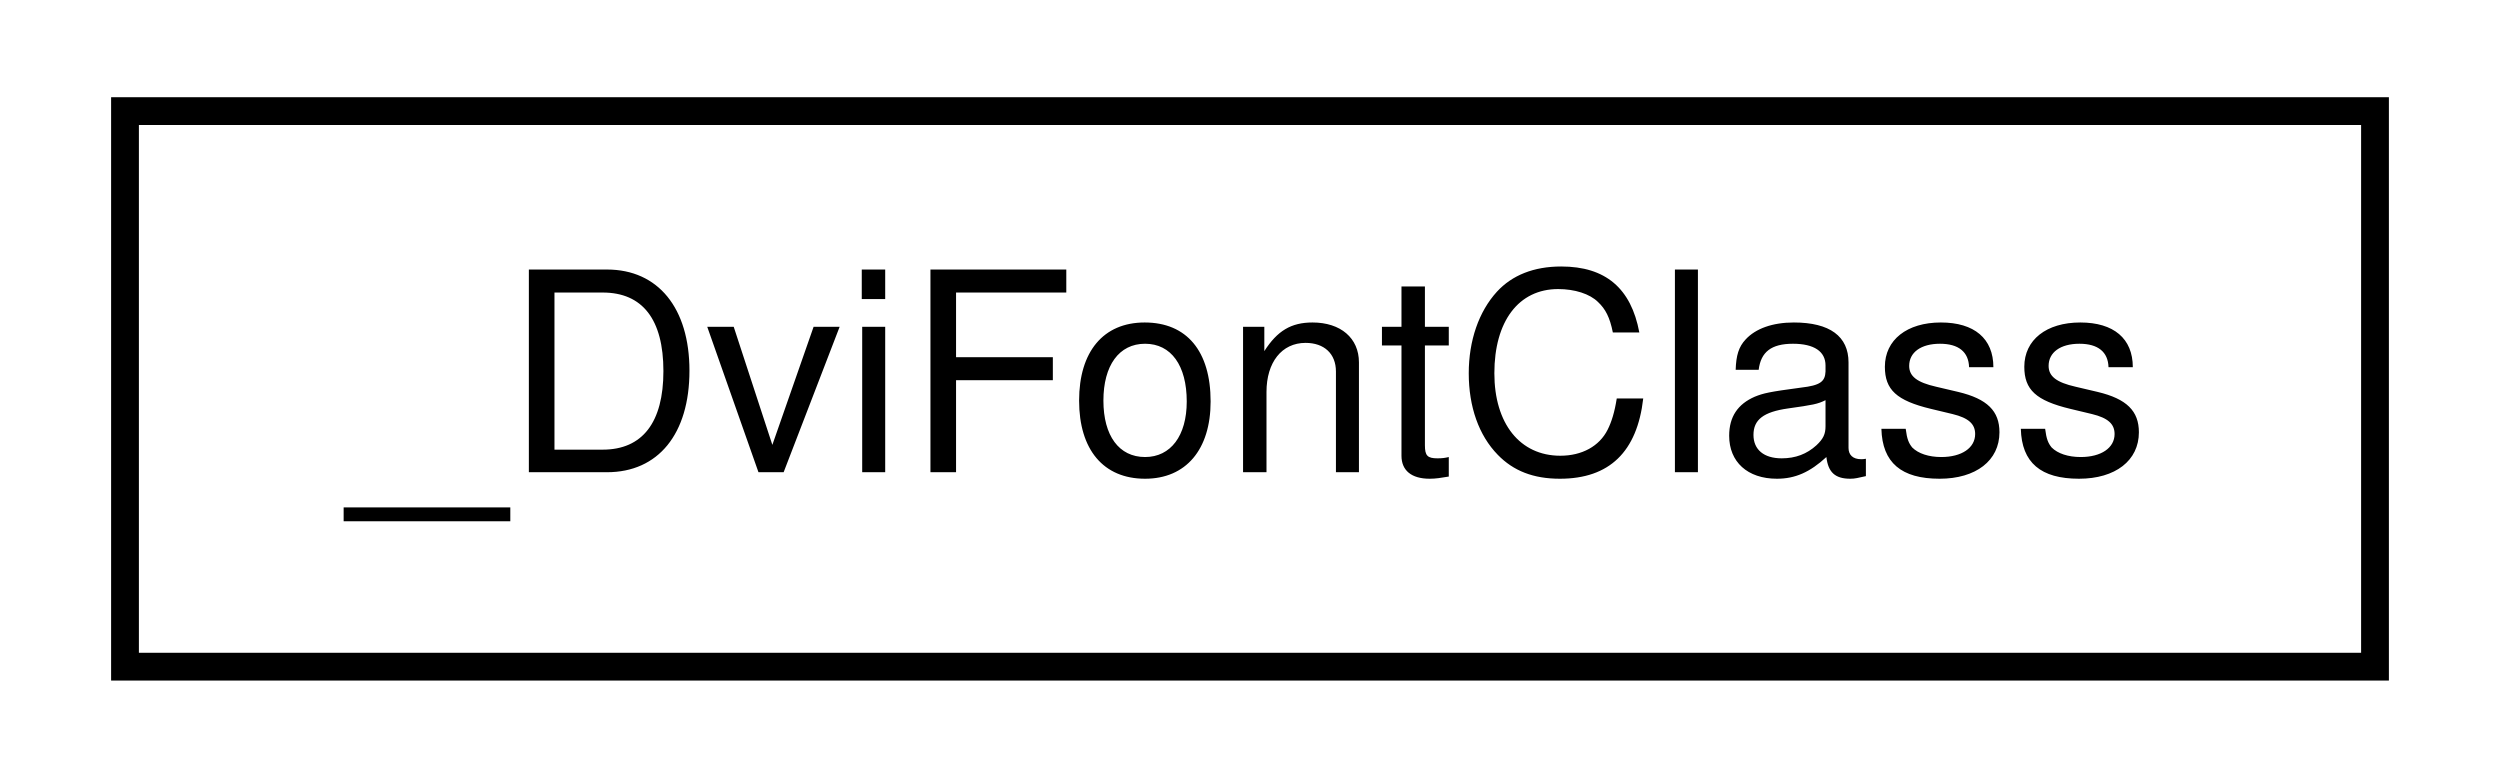
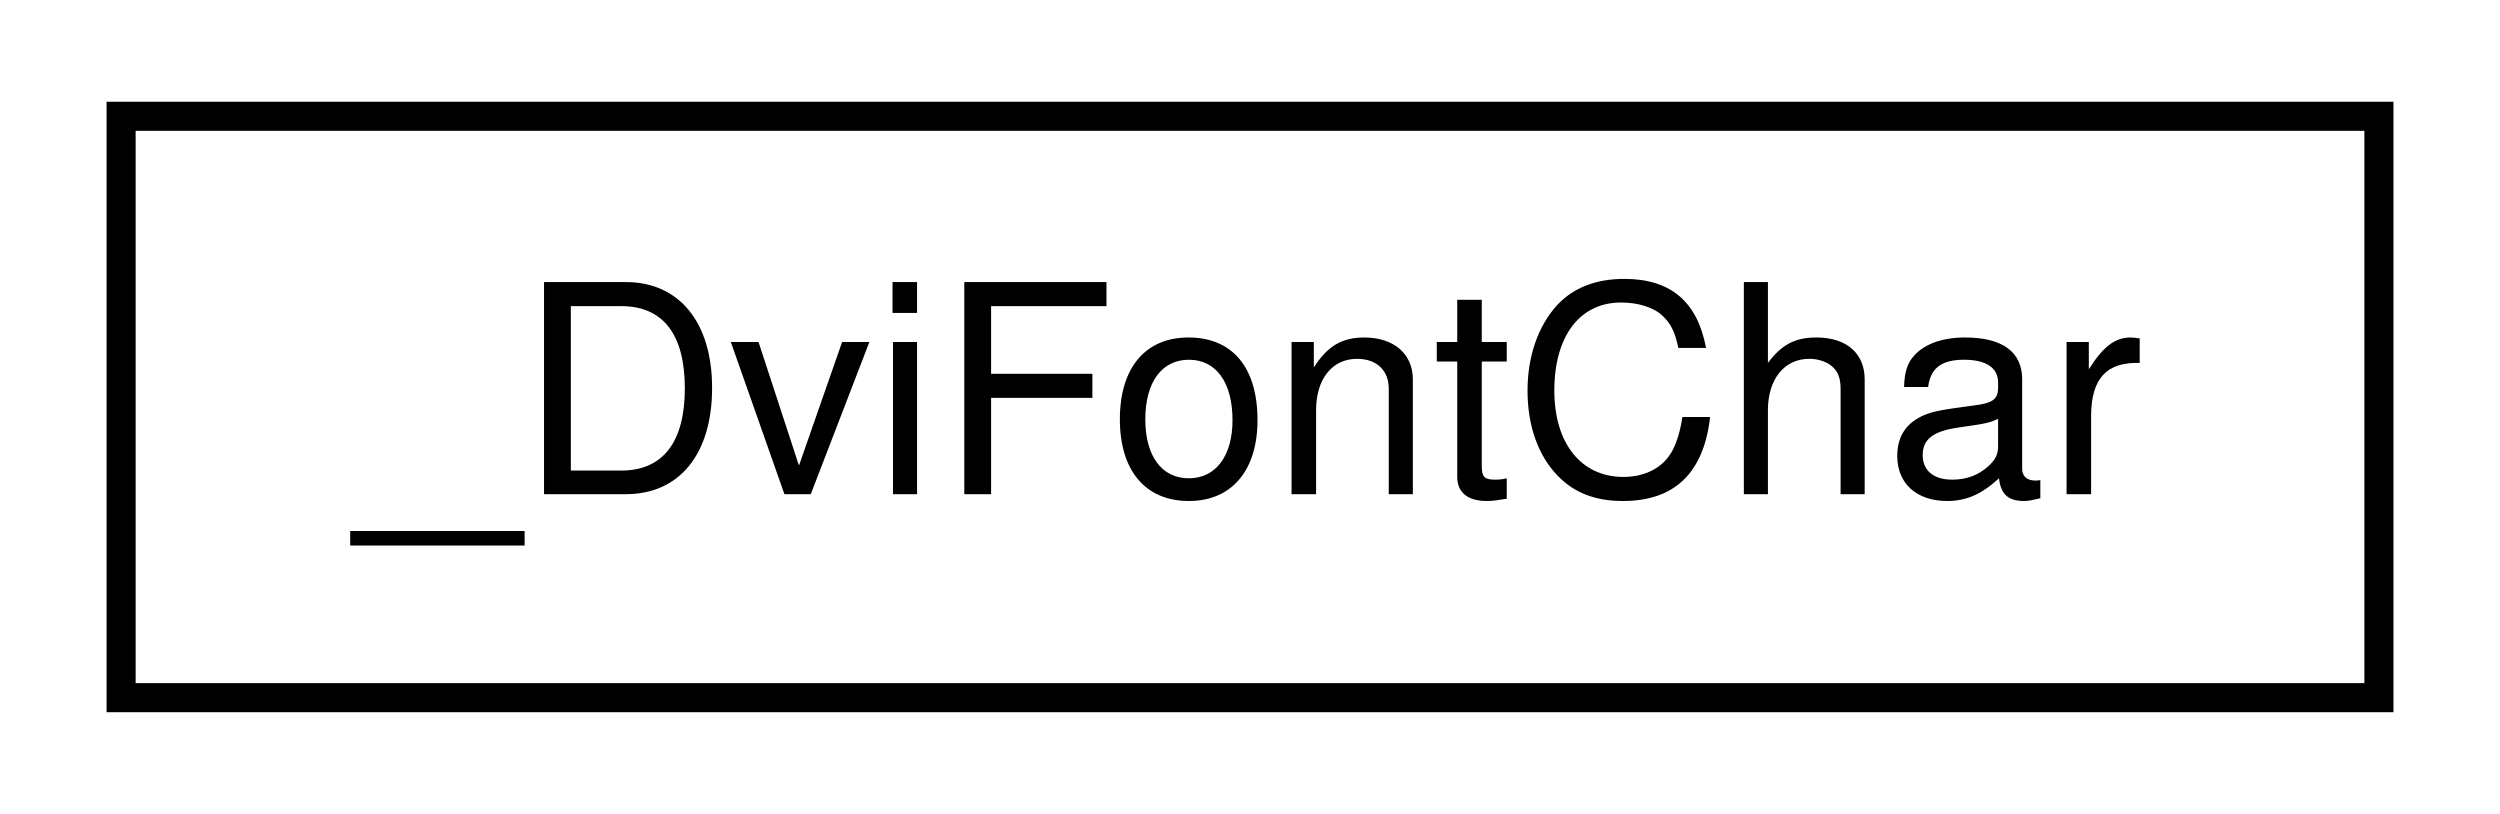
- <svg xmlns="http://www.w3.org/2000/svg" xmlns:xlink="http://www.w3.org/1999/xlink" width="90pt" height="28pt" viewBox="0.00 0.00 90.00 28.00">
+ <svg xmlns="http://www.w3.org/2000/svg" xmlns:xlink="http://www.w3.org/1999/xlink" width="86pt" height="28pt" viewBox="0.00 0.00 86.00 28.00">
  <g id="graph0" class="graph" transform="scale(1 1) rotate(0) translate(4 24)">
-     <polygon fill="white" stroke="white" points="-4,5 -4,-24 87,-24 87,5 -4,5" />
+     <polygon fill="white" stroke="white" points="-4,5 -4,-24 83,-24 83,5 -4,5" />
    <g id="node1" class="node">
      <g id="a_node1">
-         <a xlink:href="struct__DviFontClass.html" target="_top" xlink:title="_DviFontClass">
-           <polygon fill="white" stroke="black" points="0.5,-0 0.5,-20 81.5,-20 81.5,-0 0.5,-0" />
-           <text text-anchor="middle" x="41" y="-7" font-family="Helvetica,sans-Serif" font-size="10.00">_DviFontClass</text>
+         <a xlink:href="struct__DviFontChar.html" target="_top" xlink:title="_DviFontChar">
+           <polygon fill="white" stroke="black" points="0.166,-0 0.166,-20 77.835,-20 77.835,-0 0.166,-0" />
+           <text text-anchor="middle" x="39" y="-7" font-family="Helvetica,sans-Serif" font-size="10.00">_DviFontChar</text>
        </a>
      </g>
    </g>
  </g>
</svg>
